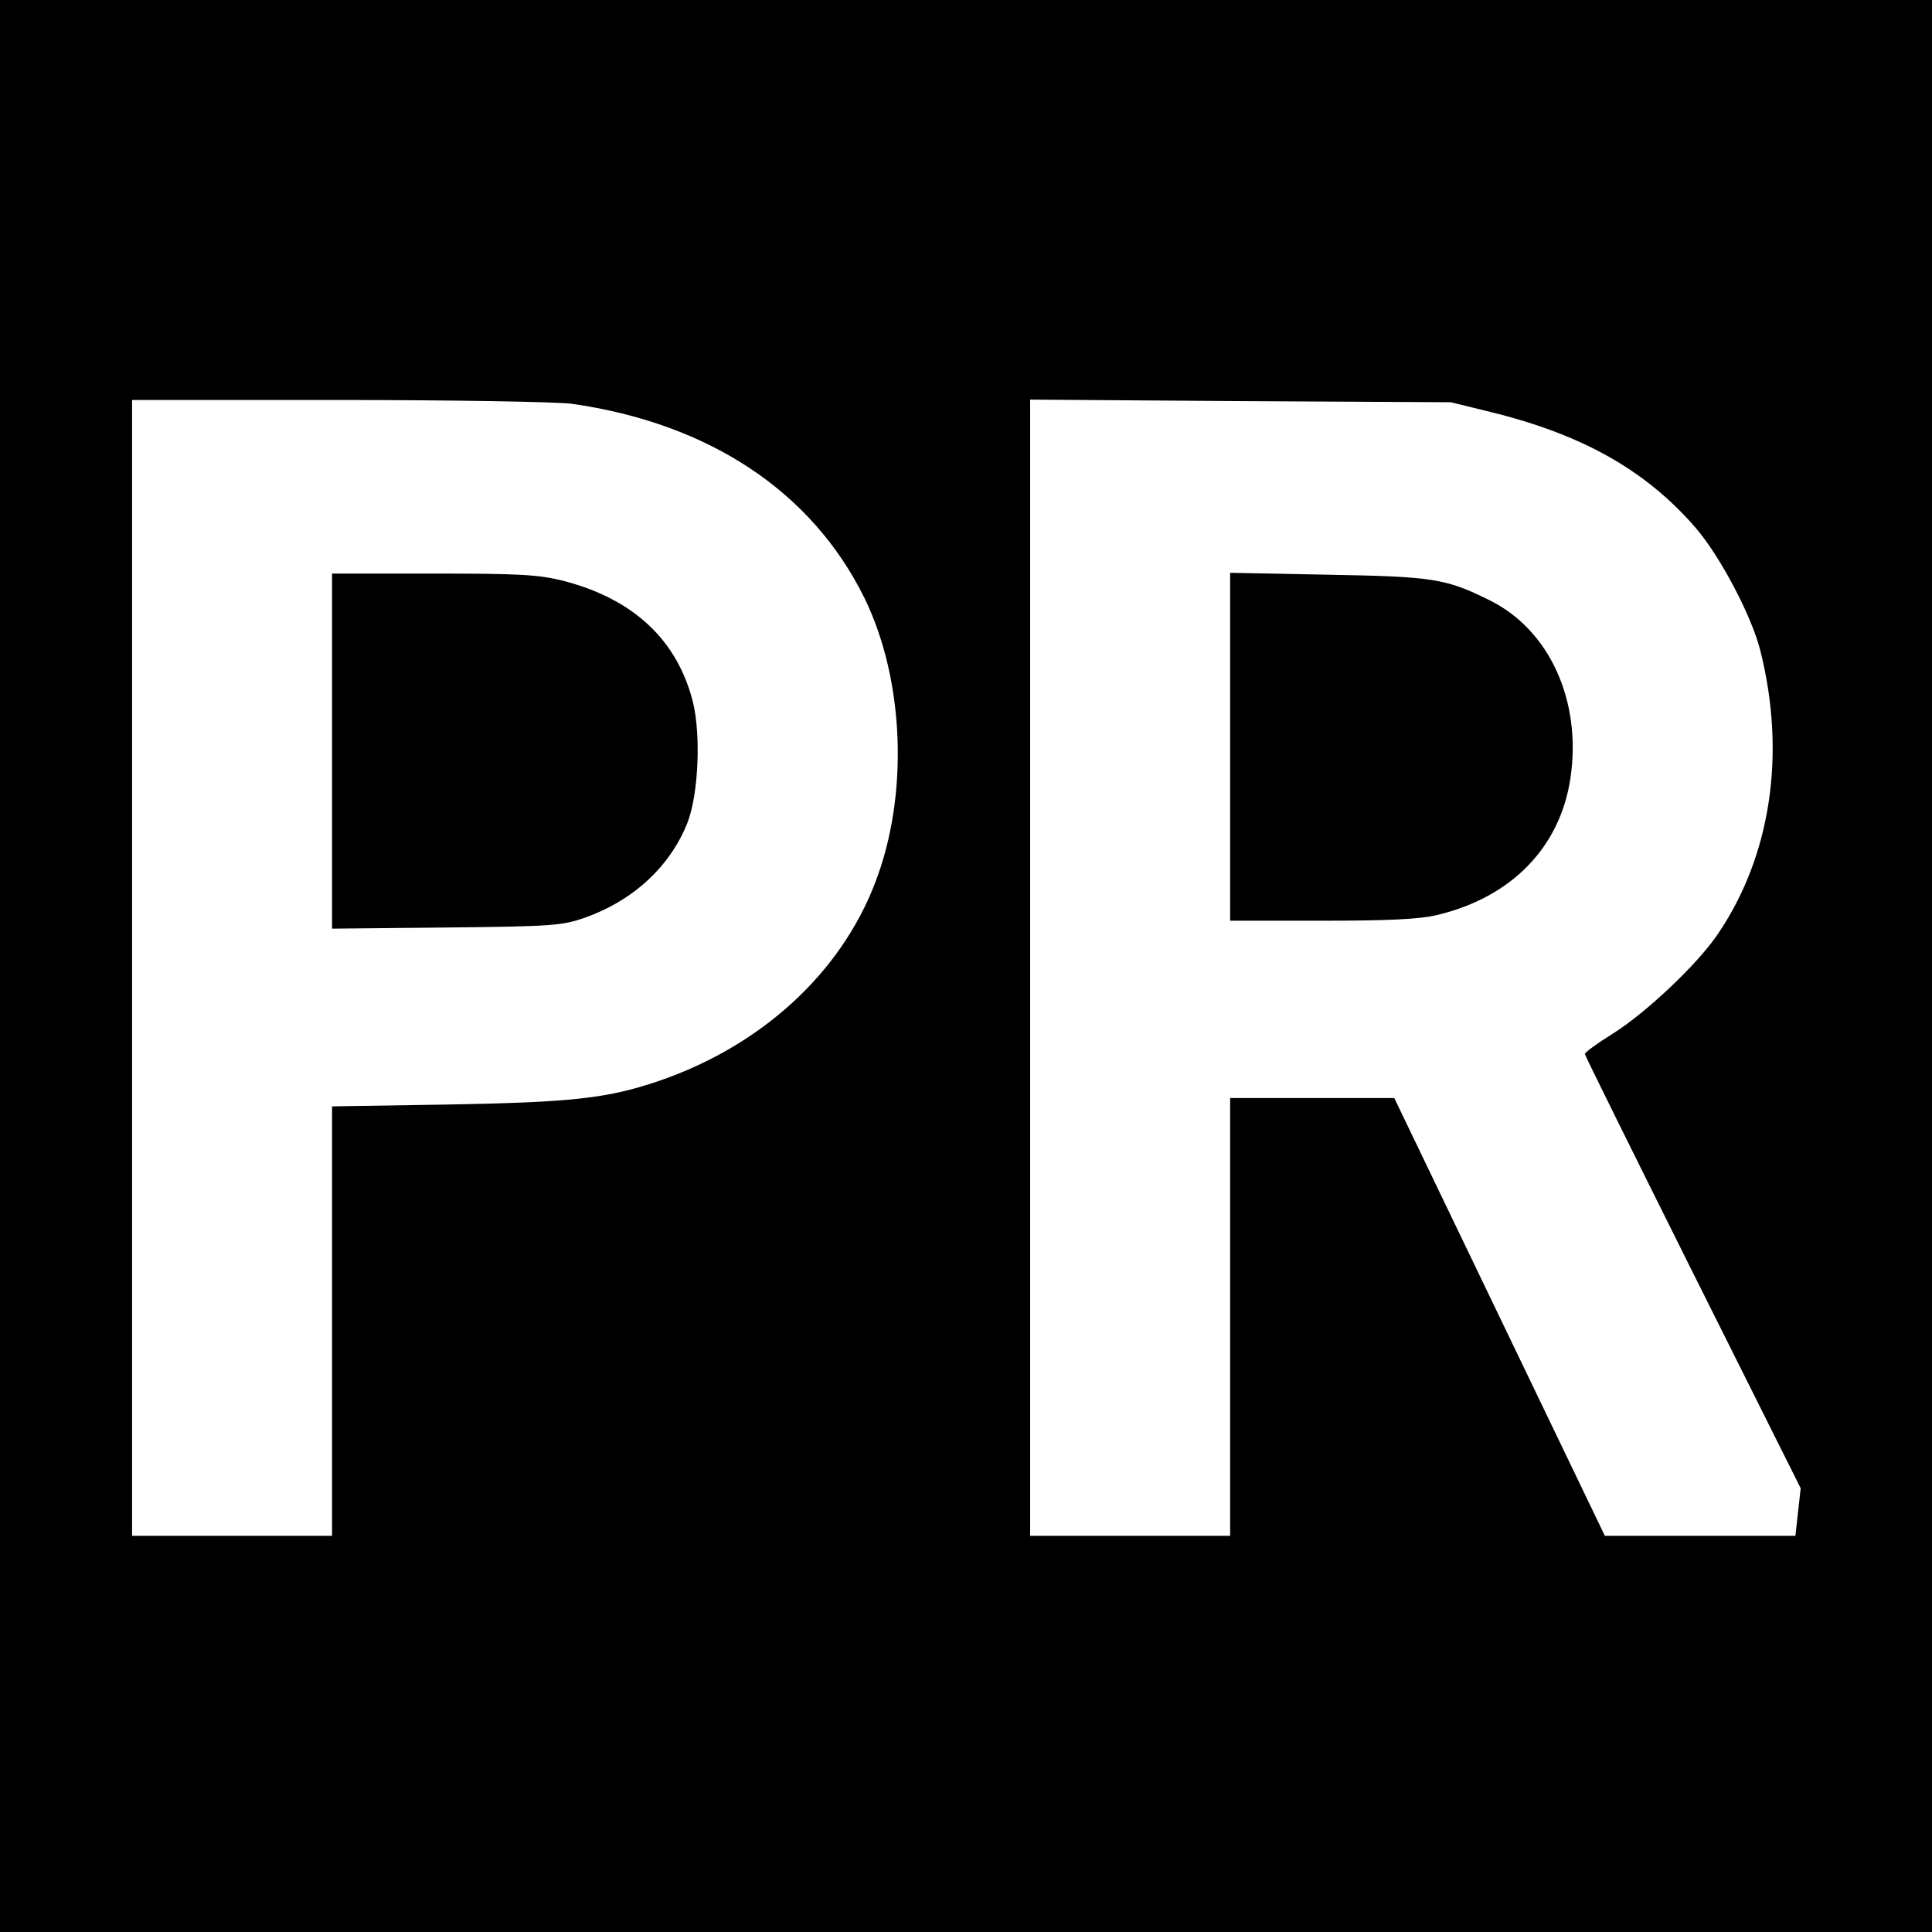
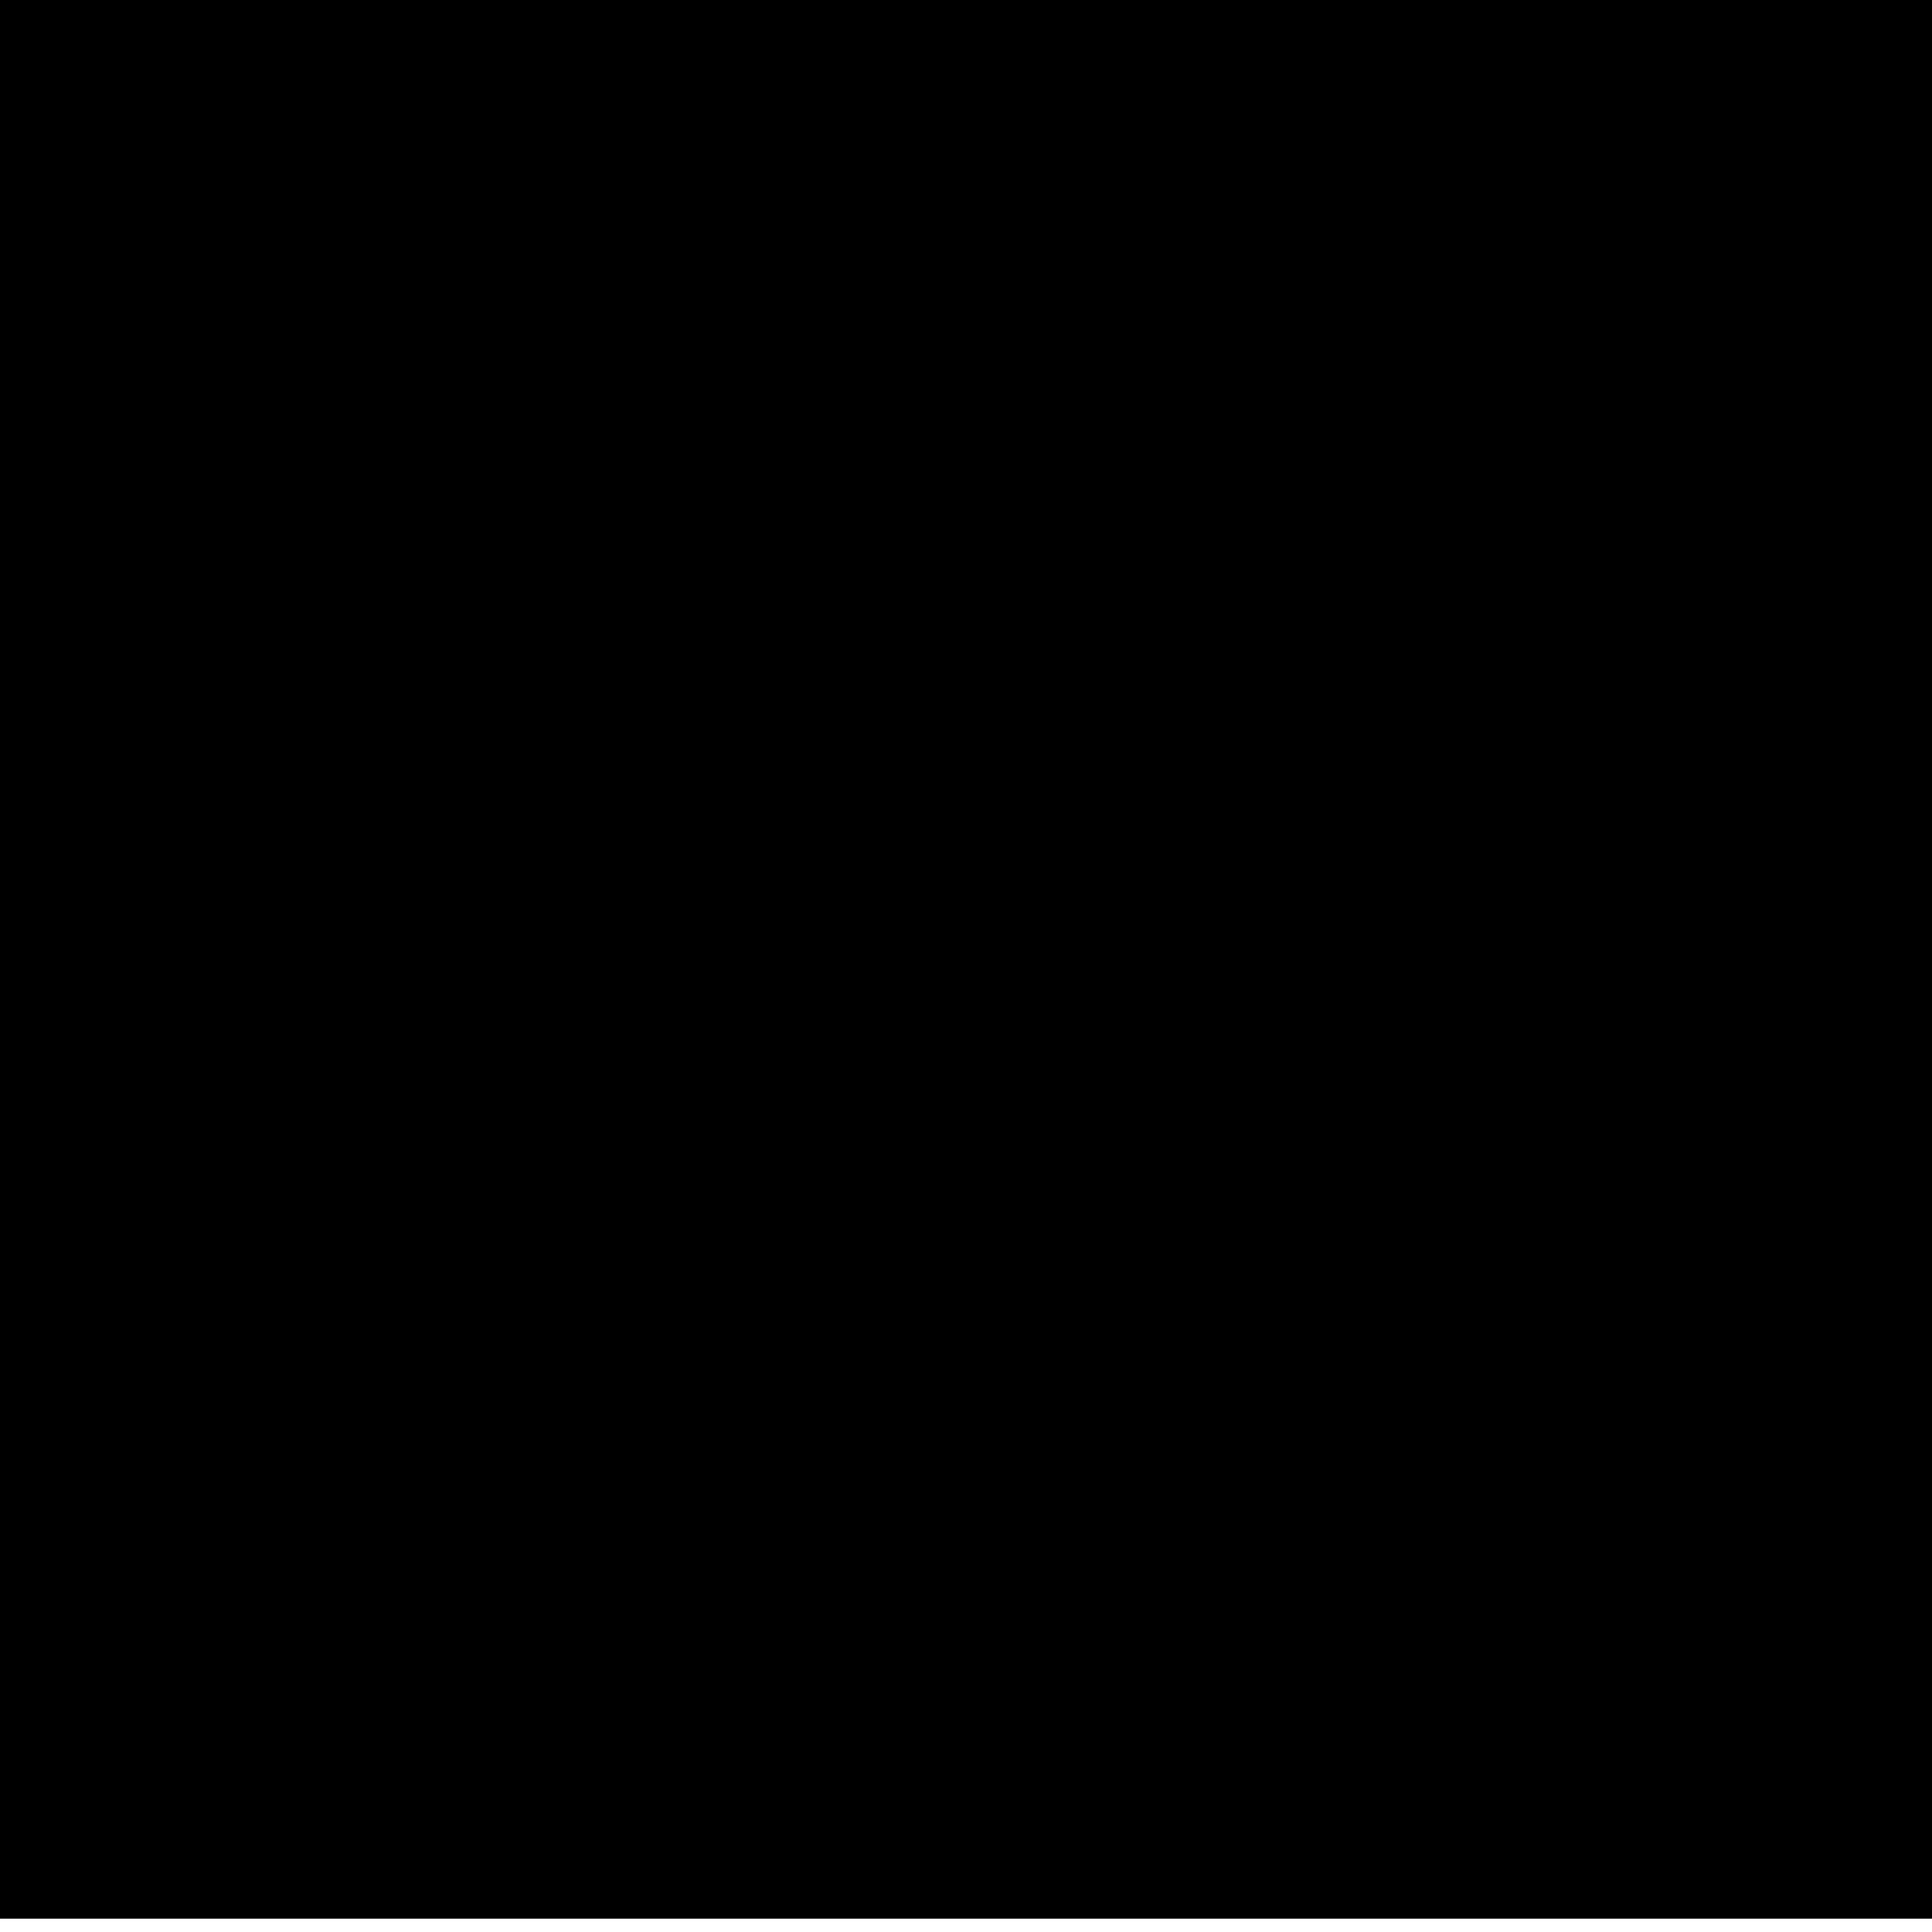
- <svg xmlns="http://www.w3.org/2000/svg" version="1.0" width="512pt" height="512pt" viewBox="0 0 512 512" preserveAspectRatio="xMidYMid meet">
-   <g transform="translate(0,512) scale(0.1,-0.1)" fill="#000000" stroke="none">
-     <path d="M0 2560 l0 -2560 2560 0 2560 0 0 2560 0 2560 -2560 0 -2560 0 0 -2560z m1515 1490 c365 -52 637 -233 776 -515 106 -217 118 -523 28 -755 -92 -240 -302 -432 -574 -525 -136 -46 -228 -56 -552 -62 l-313 -5 0 -569 0 -569 -265 0 -265 0 0 1505 0 1505 548 0 c308 0 578 -5 617 -10z m2436 -22 c244 -60 411 -155 542 -306 65 -75 149 -234 172 -326 69 -274 28 -545 -113 -752 -54 -80 -191 -209 -279 -264 -40 -25 -72 -48 -73 -53 0 -4 129 -264 286 -579 l286 -572 -7 -63 -7 -63 -252 0 -253 0 -279 580 -279 580 -217 0 -218 0 0 -580 0 -580 -265 0 -265 0 0 1506 0 1505 558 -4 557 -3 106 -26z" />
-     <path d="M880 3129 l0 -470 303 3 c284 3 306 5 367 26 129 46 226 136 272 252 29 76 36 232 14 321 -42 164 -158 272 -344 320 -65 16 -111 19 -344 19 l-268 0 0 -471z" />
-     <path d="M3260 3141 l0 -461 243 0 c179 0 258 4 305 15 198 47 327 180 354 364 30 204 -56 393 -216 471 -115 57 -149 62 -428 67 l-258 5 0 -461z" />
+ <svg xmlns="http://www.w3.org/2000/svg" version="1.0" width="145pt" height="145pt" viewBox="0 0 145 145" preserveAspectRatio="xMidYMid meet">
+   <g transform="translate(0,145) scale(0.1,-0.1)" fill="#000000" stroke="none">
+     <path d="M0 730 l0 -720 725 0 725 0 0 720 0 720 -725 0 -725 0 0 -720z" />
  </g>
</svg>
